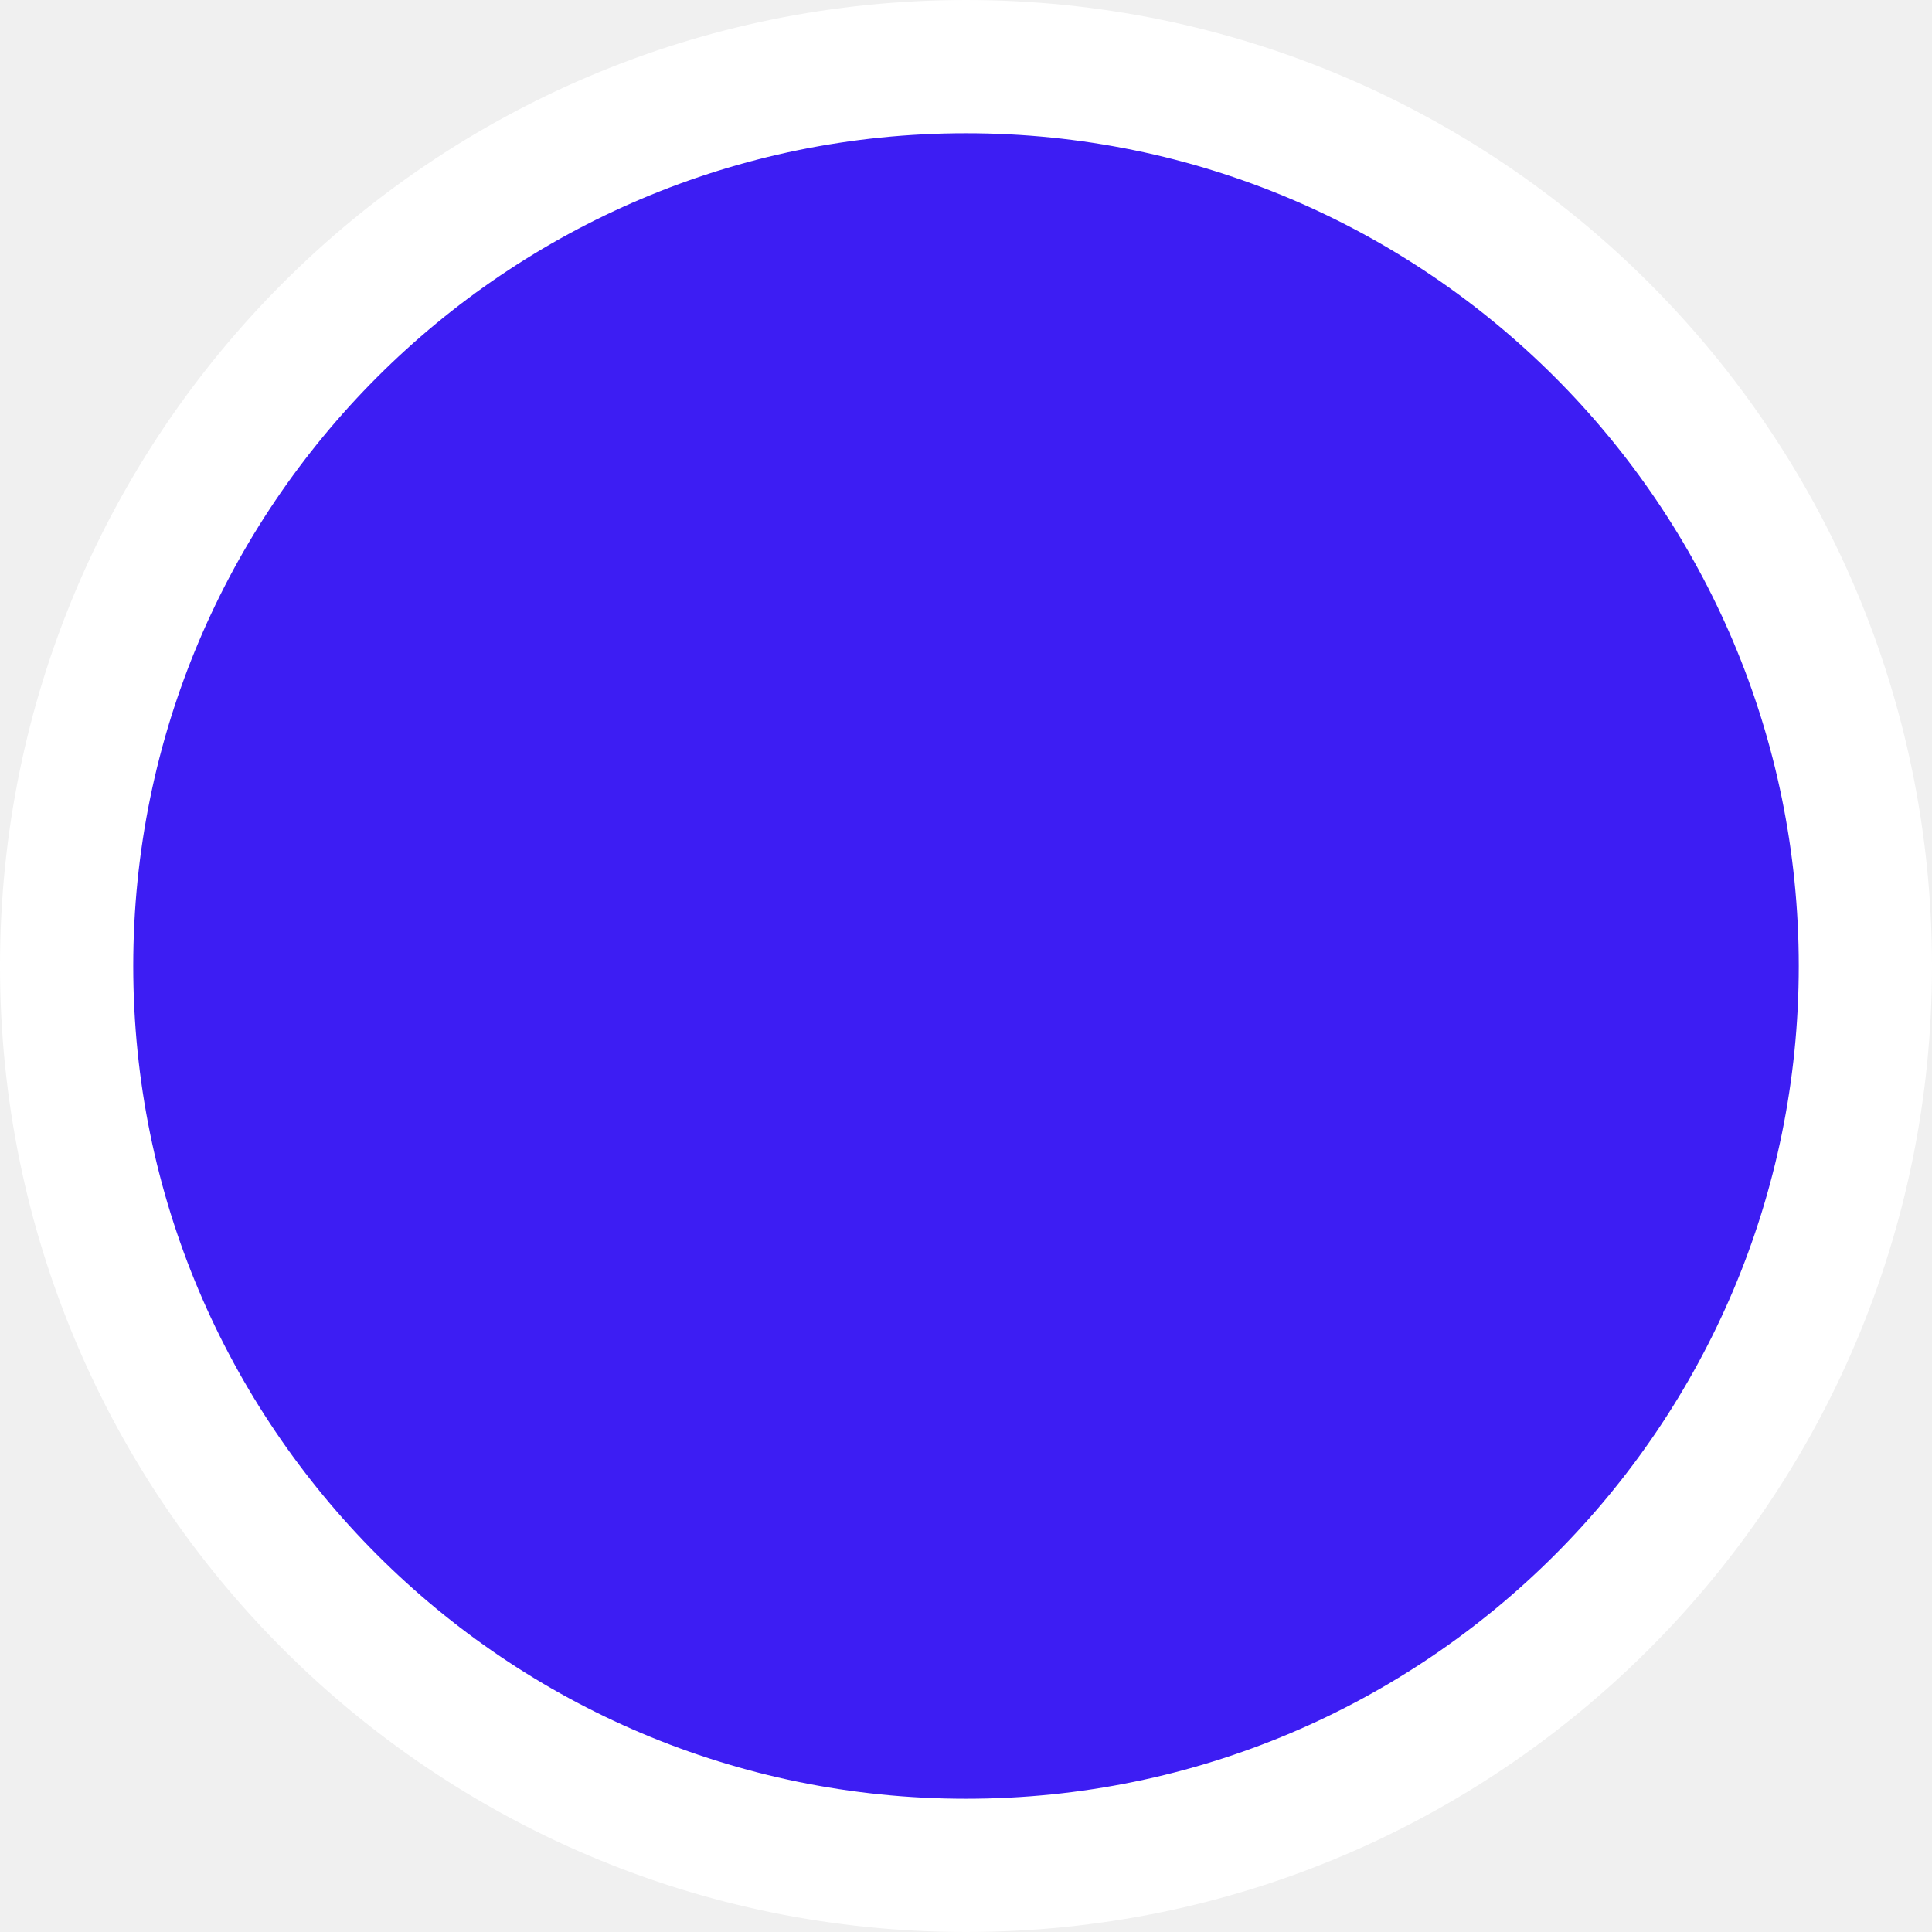
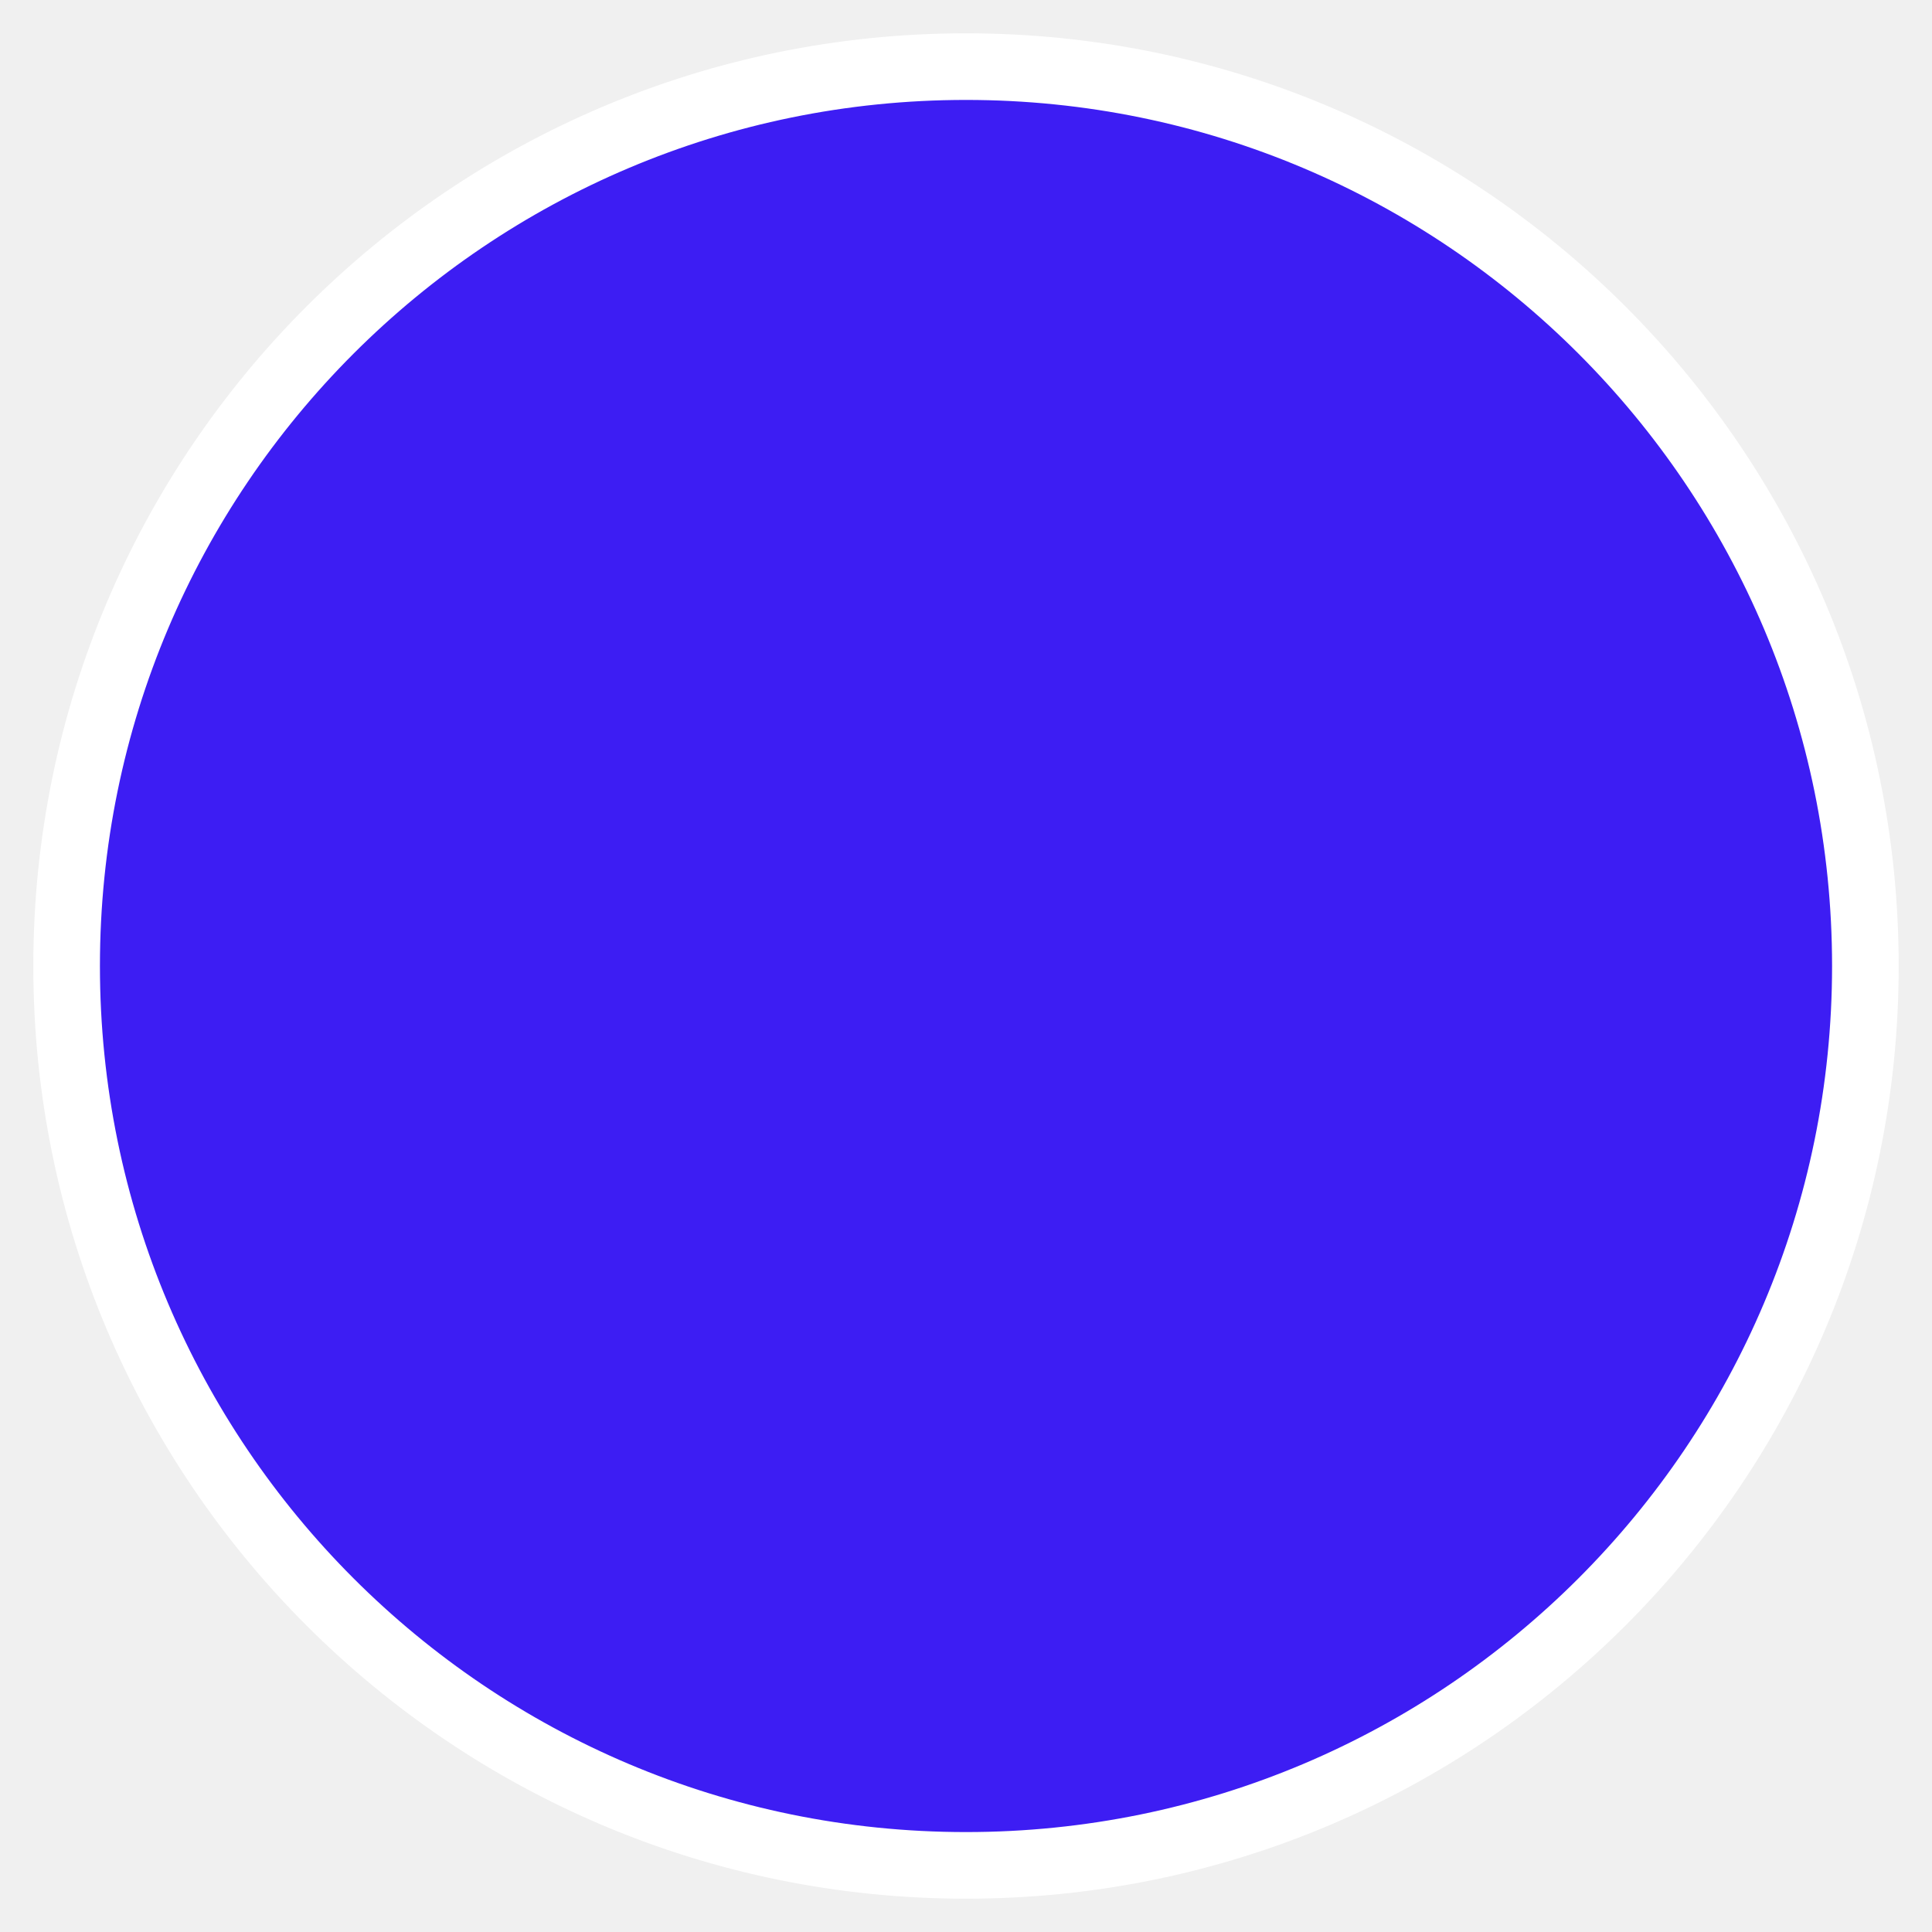
<svg xmlns="http://www.w3.org/2000/svg" width="29" height="29" viewBox="0 0 29 29" fill="none">
-   <circle id="Ellipse 382" cx="14.5" cy="14.5" r="13.5" fill="#3D1DF3" stroke="white" stroke-width="2" />
+   <circle id="Ellipse 382" cx="14.5" cy="14.5" r="13.5" fill="#3D1DF3" stroke="white" strokeWidth="2" />
</svg>
